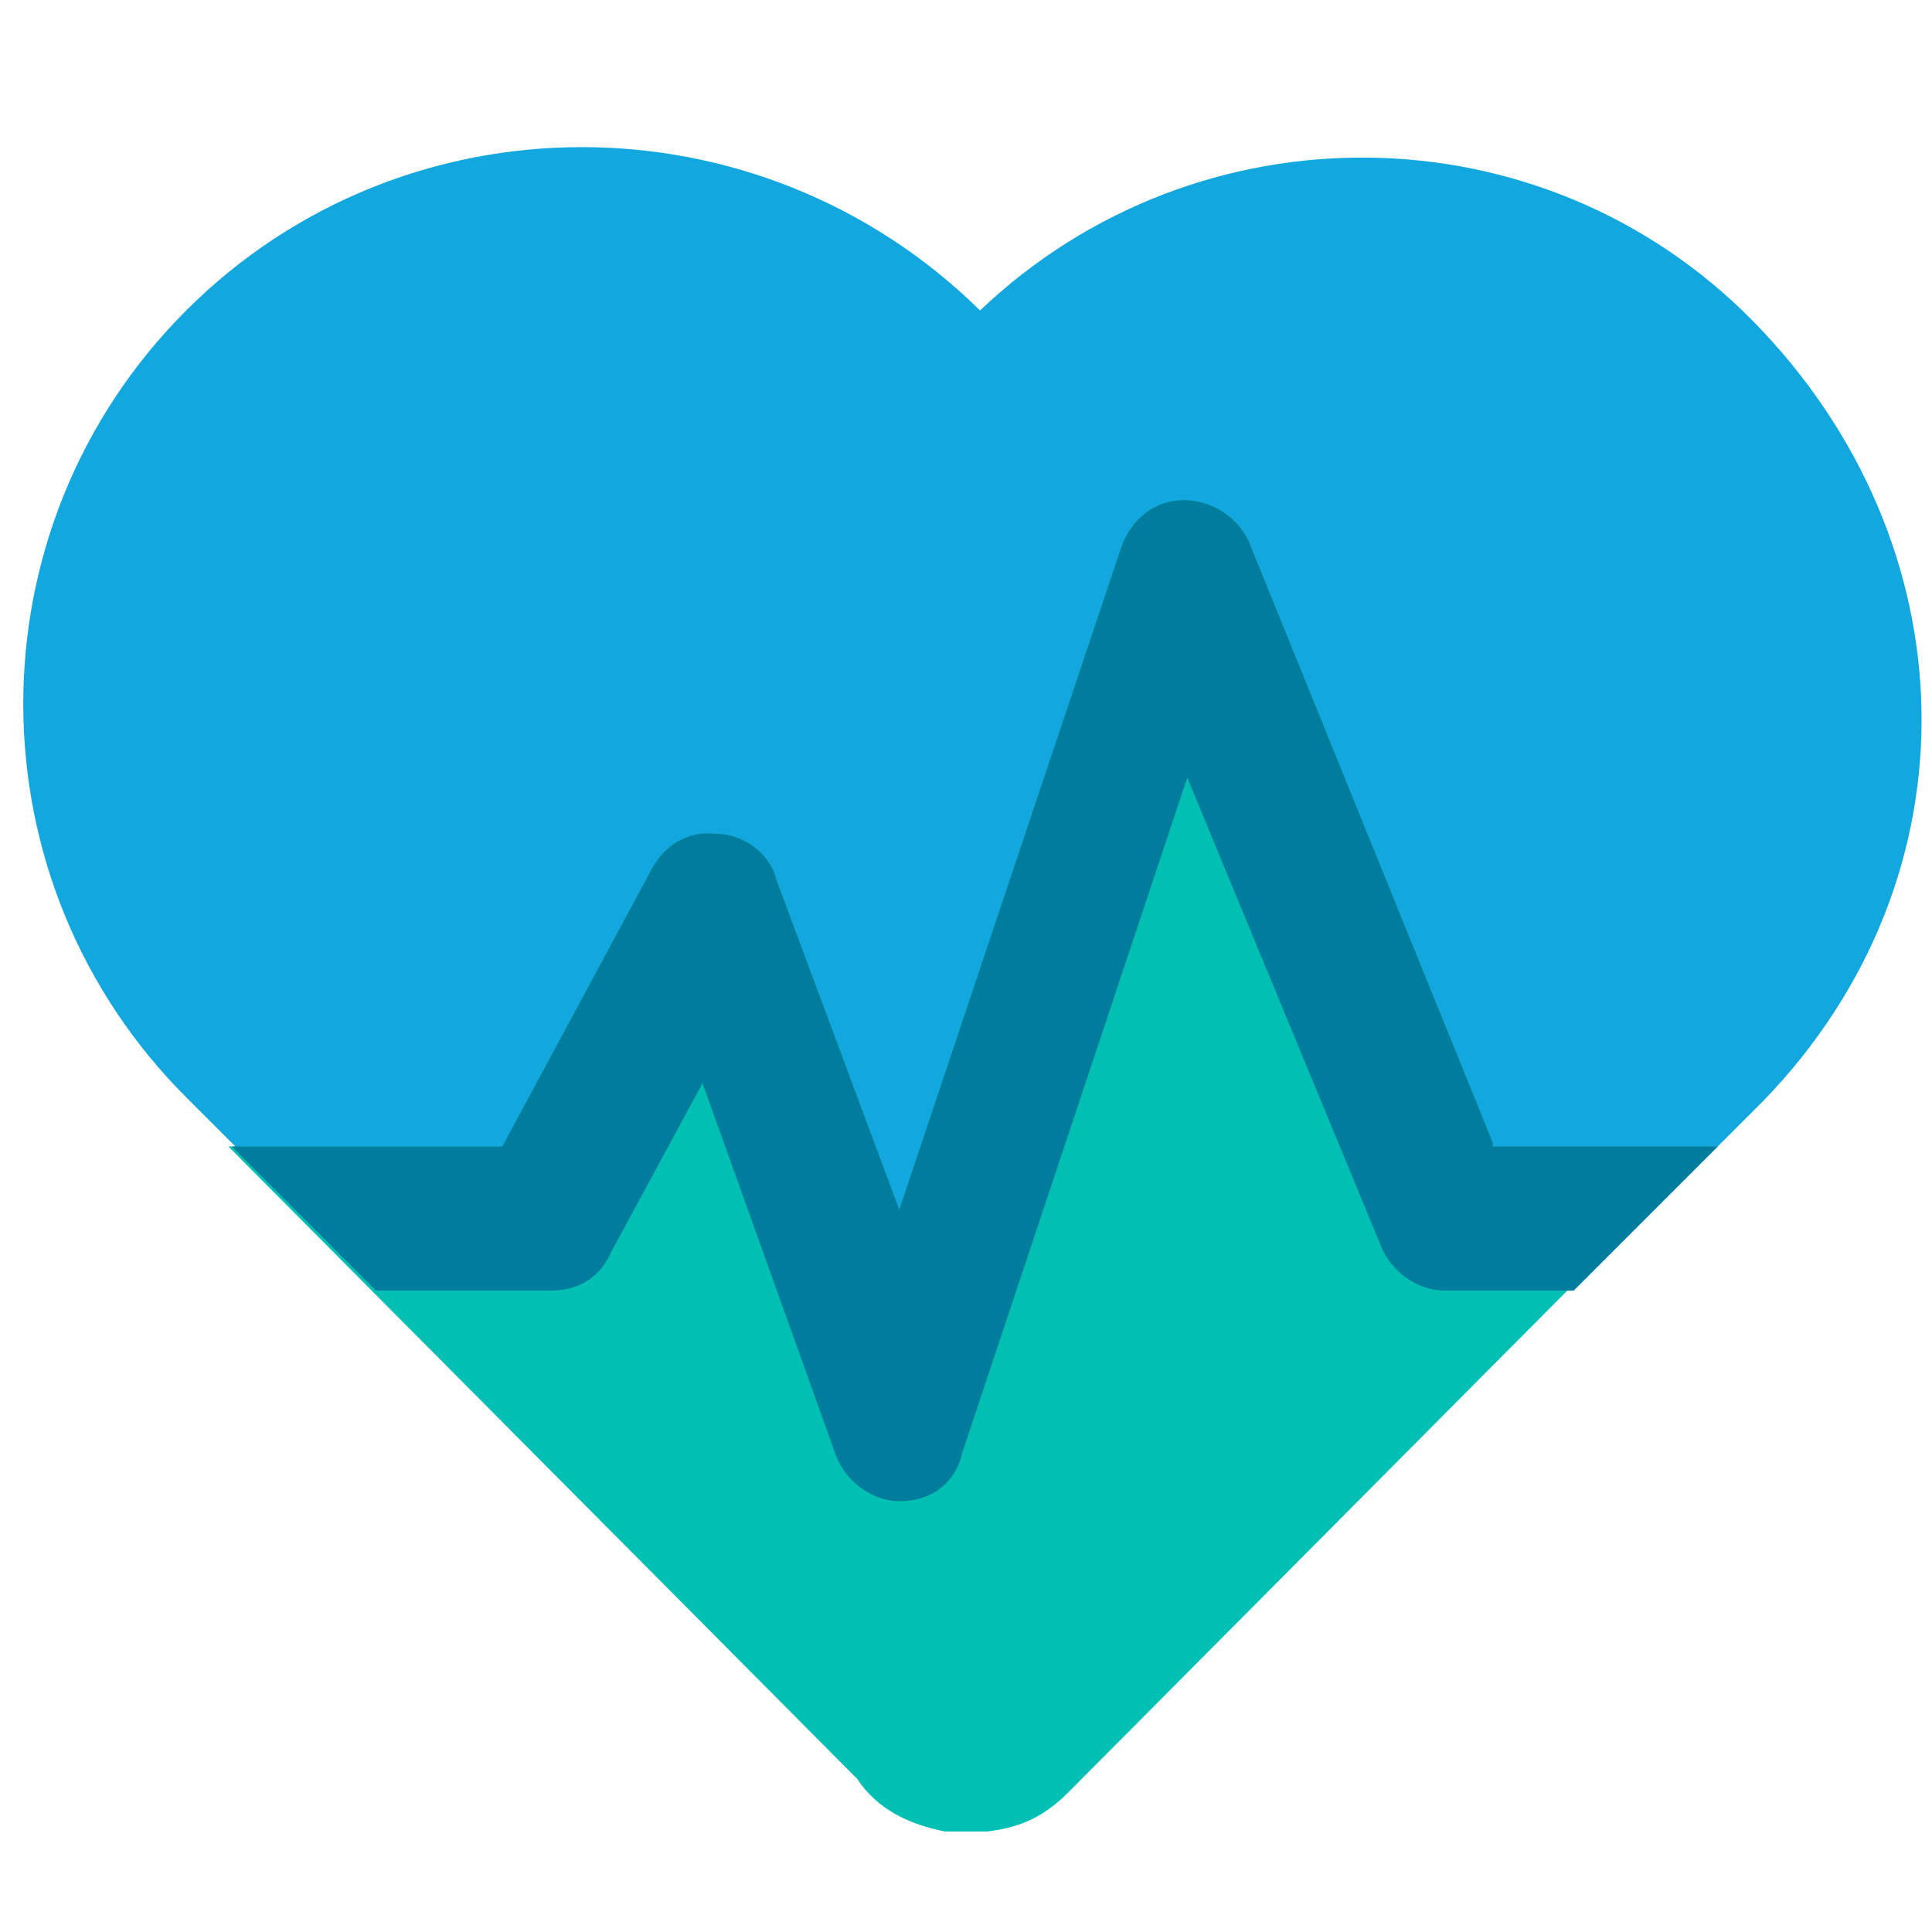
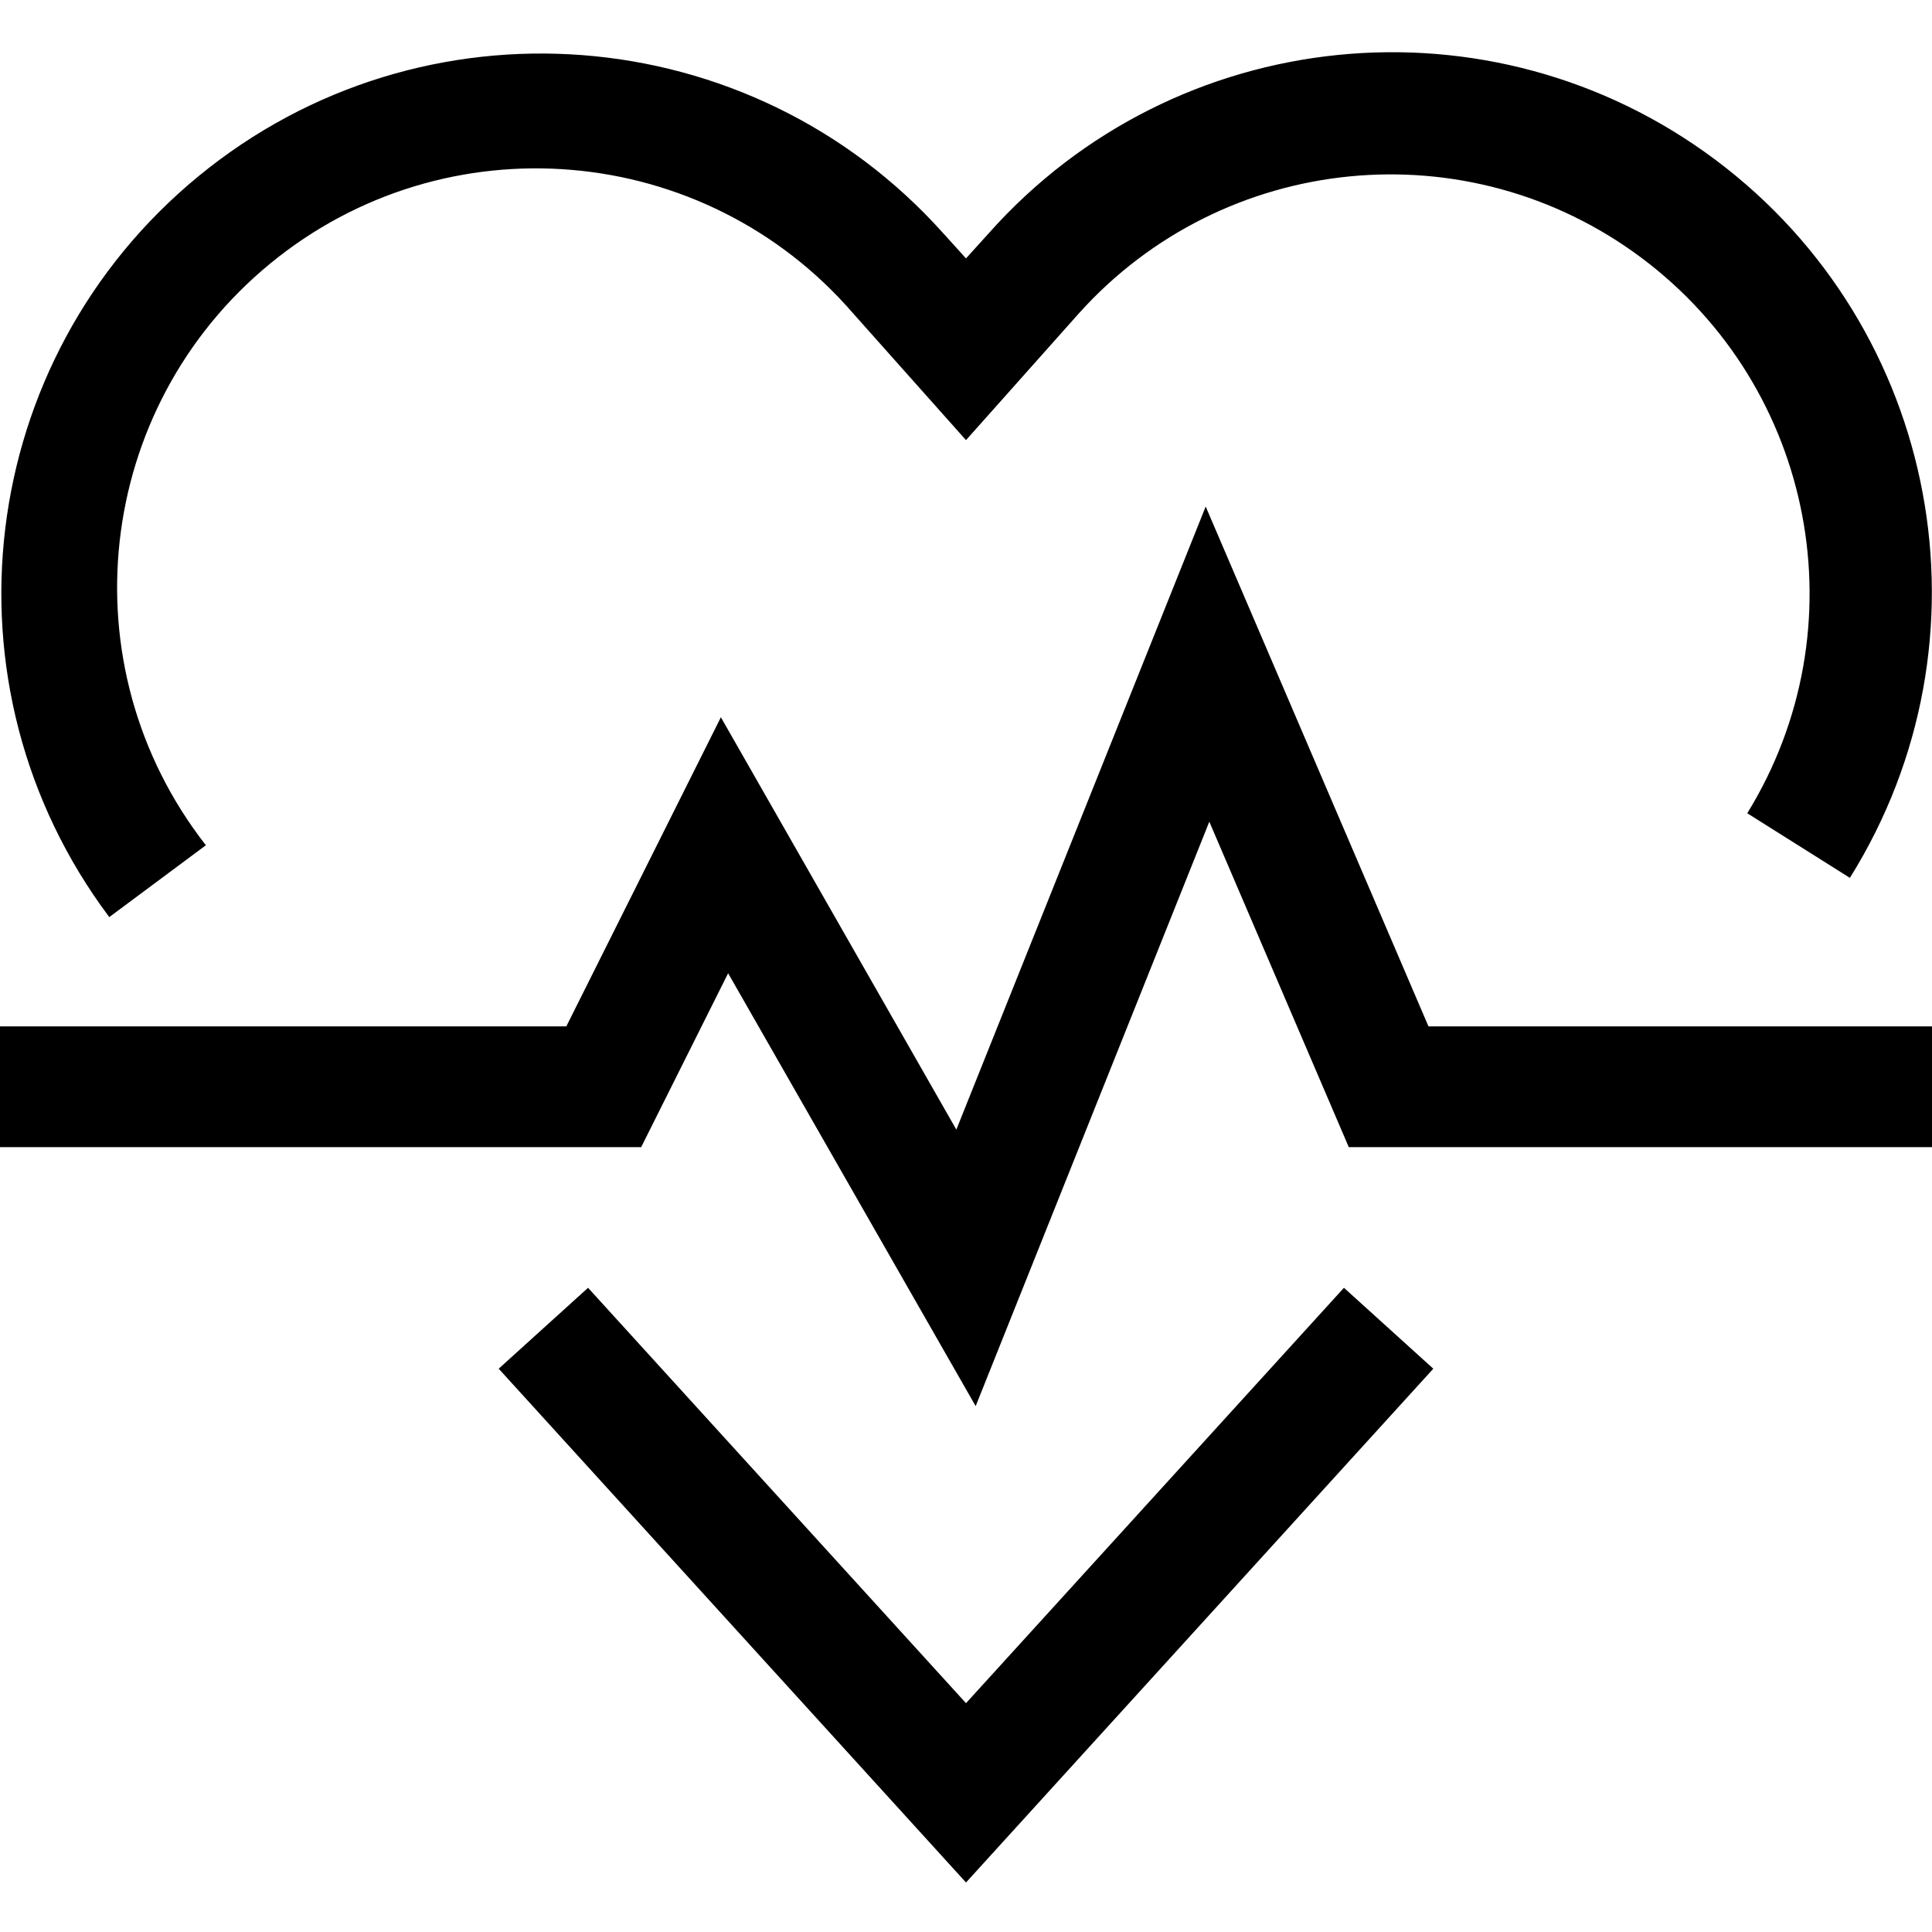
- <svg xmlns="http://www.w3.org/2000/svg" width="32" height="32" viewBox="0 0 32 32">
-   <g fill="none" transform="translate(0 2)">
-     <path fill="#13A7DF" d="M29.033,3.316 C25.542,-0.233 19.84,-0.291 16.233,3.142 C12.567,-0.465 6.691,-0.465 3.084,3.142 C-0.524,6.749 -0.524,12.625 3.142,16.233 L6.225,19.316 L9.135,19.316 C9.6,19.316 9.949,19.084 10.124,18.676 L11.636,15.884 L13.905,22.109 C14.08,22.575 14.545,22.865 14.953,22.865 L14.953,22.865 C15.476,22.865 15.884,22.575 16,22.051 L19.724,10.88 L22.865,18.618 C23.04,19.084 23.505,19.375 23.913,19.375 L26.065,19.375 L29.207,16.233 C32.815,12.509 32.64,6.982 29.033,3.316" />
-     <path fill="#00BFB3" d="M24.727,16.931 L20.713,7.04 C20.538,6.575 20.073,6.284 19.607,6.284 C19.142,6.284 18.735,6.575 18.56,7.098 L14.895,18.036 L12.858,12.567 C12.742,12.102 12.276,11.811 11.869,11.811 C11.404,11.753 10.996,11.985 10.764,12.451 L8.32,16.989 L3.782,16.989 L14.138,27.404 C14.138,27.404 14.138,27.404 14.196,27.462 C14.545,27.985 15.069,28.218 15.651,28.335 L15.709,28.335 C15.825,28.335 15.884,28.335 16,28.335 C16.116,28.335 16.175,28.335 16.291,28.335 L16.349,28.335 C16.873,28.276 17.28,28.102 17.687,27.695 L28.276,17.047 L24.669,17.047 C24.727,17.047 24.727,16.931 24.727,16.931 Z" />
-     <path fill="#007D9D" d="M24.727,16.931 L20.713,7.04 C20.538,6.575 20.073,6.284 19.607,6.284 C19.142,6.284 18.735,6.575 18.56,7.098 L14.895,18.036 L12.858,12.567 C12.742,12.102 12.276,11.811 11.869,11.811 C11.404,11.753 10.996,11.985 10.764,12.451 L8.32,16.989 L3.84,16.989 L6.225,19.375 L9.135,19.375 C9.6,19.375 9.949,19.142 10.124,18.735 L11.636,15.942 L13.847,22.109 C14.022,22.575 14.487,22.865 14.895,22.865 L14.895,22.865 C15.418,22.865 15.825,22.575 15.942,22.051 L19.665,10.88 L22.865,18.618 C23.04,19.084 23.505,19.375 23.913,19.375 L26.065,19.375 L28.451,16.989 L24.727,16.989 L24.727,16.931 Z" />
-   </g>
+ <svg xmlns="http://www.w3.org/2000/svg" width="32" height="32" viewBox="0 0 32 32" class="euiIcon euiIcon--xLarge euiIcon--app euiIcon-isLoaded" focusable="false">
+   <path d="M1.81 15.19A8.94 8.94 0 0 1 15.62 3.86l.38.42.38-.42a8.94 8.94 0 0 1 14.26 10.68l-1.7-1.07a6.94 6.94 0 0 0-11.07-8.28L16 7.29l-1.87-2.1A6.94 6.94 0 0 0 3.41 14l-1.6 1.19zM16 31.18l-7.74-8.51 1.48-1.34L16 28.21l6.26-6.88 1.48 1.34z" />
+   <path class="euiIcon__fillSecondary" d="M16.16 23.29l-4.1-7.17L10.62 19H0v-2h9.38l2.56-5.12 3.9 6.83 4.13-10.32L23.66 17H32v2h-9.66l-2.31-5.39z" />
</svg>
